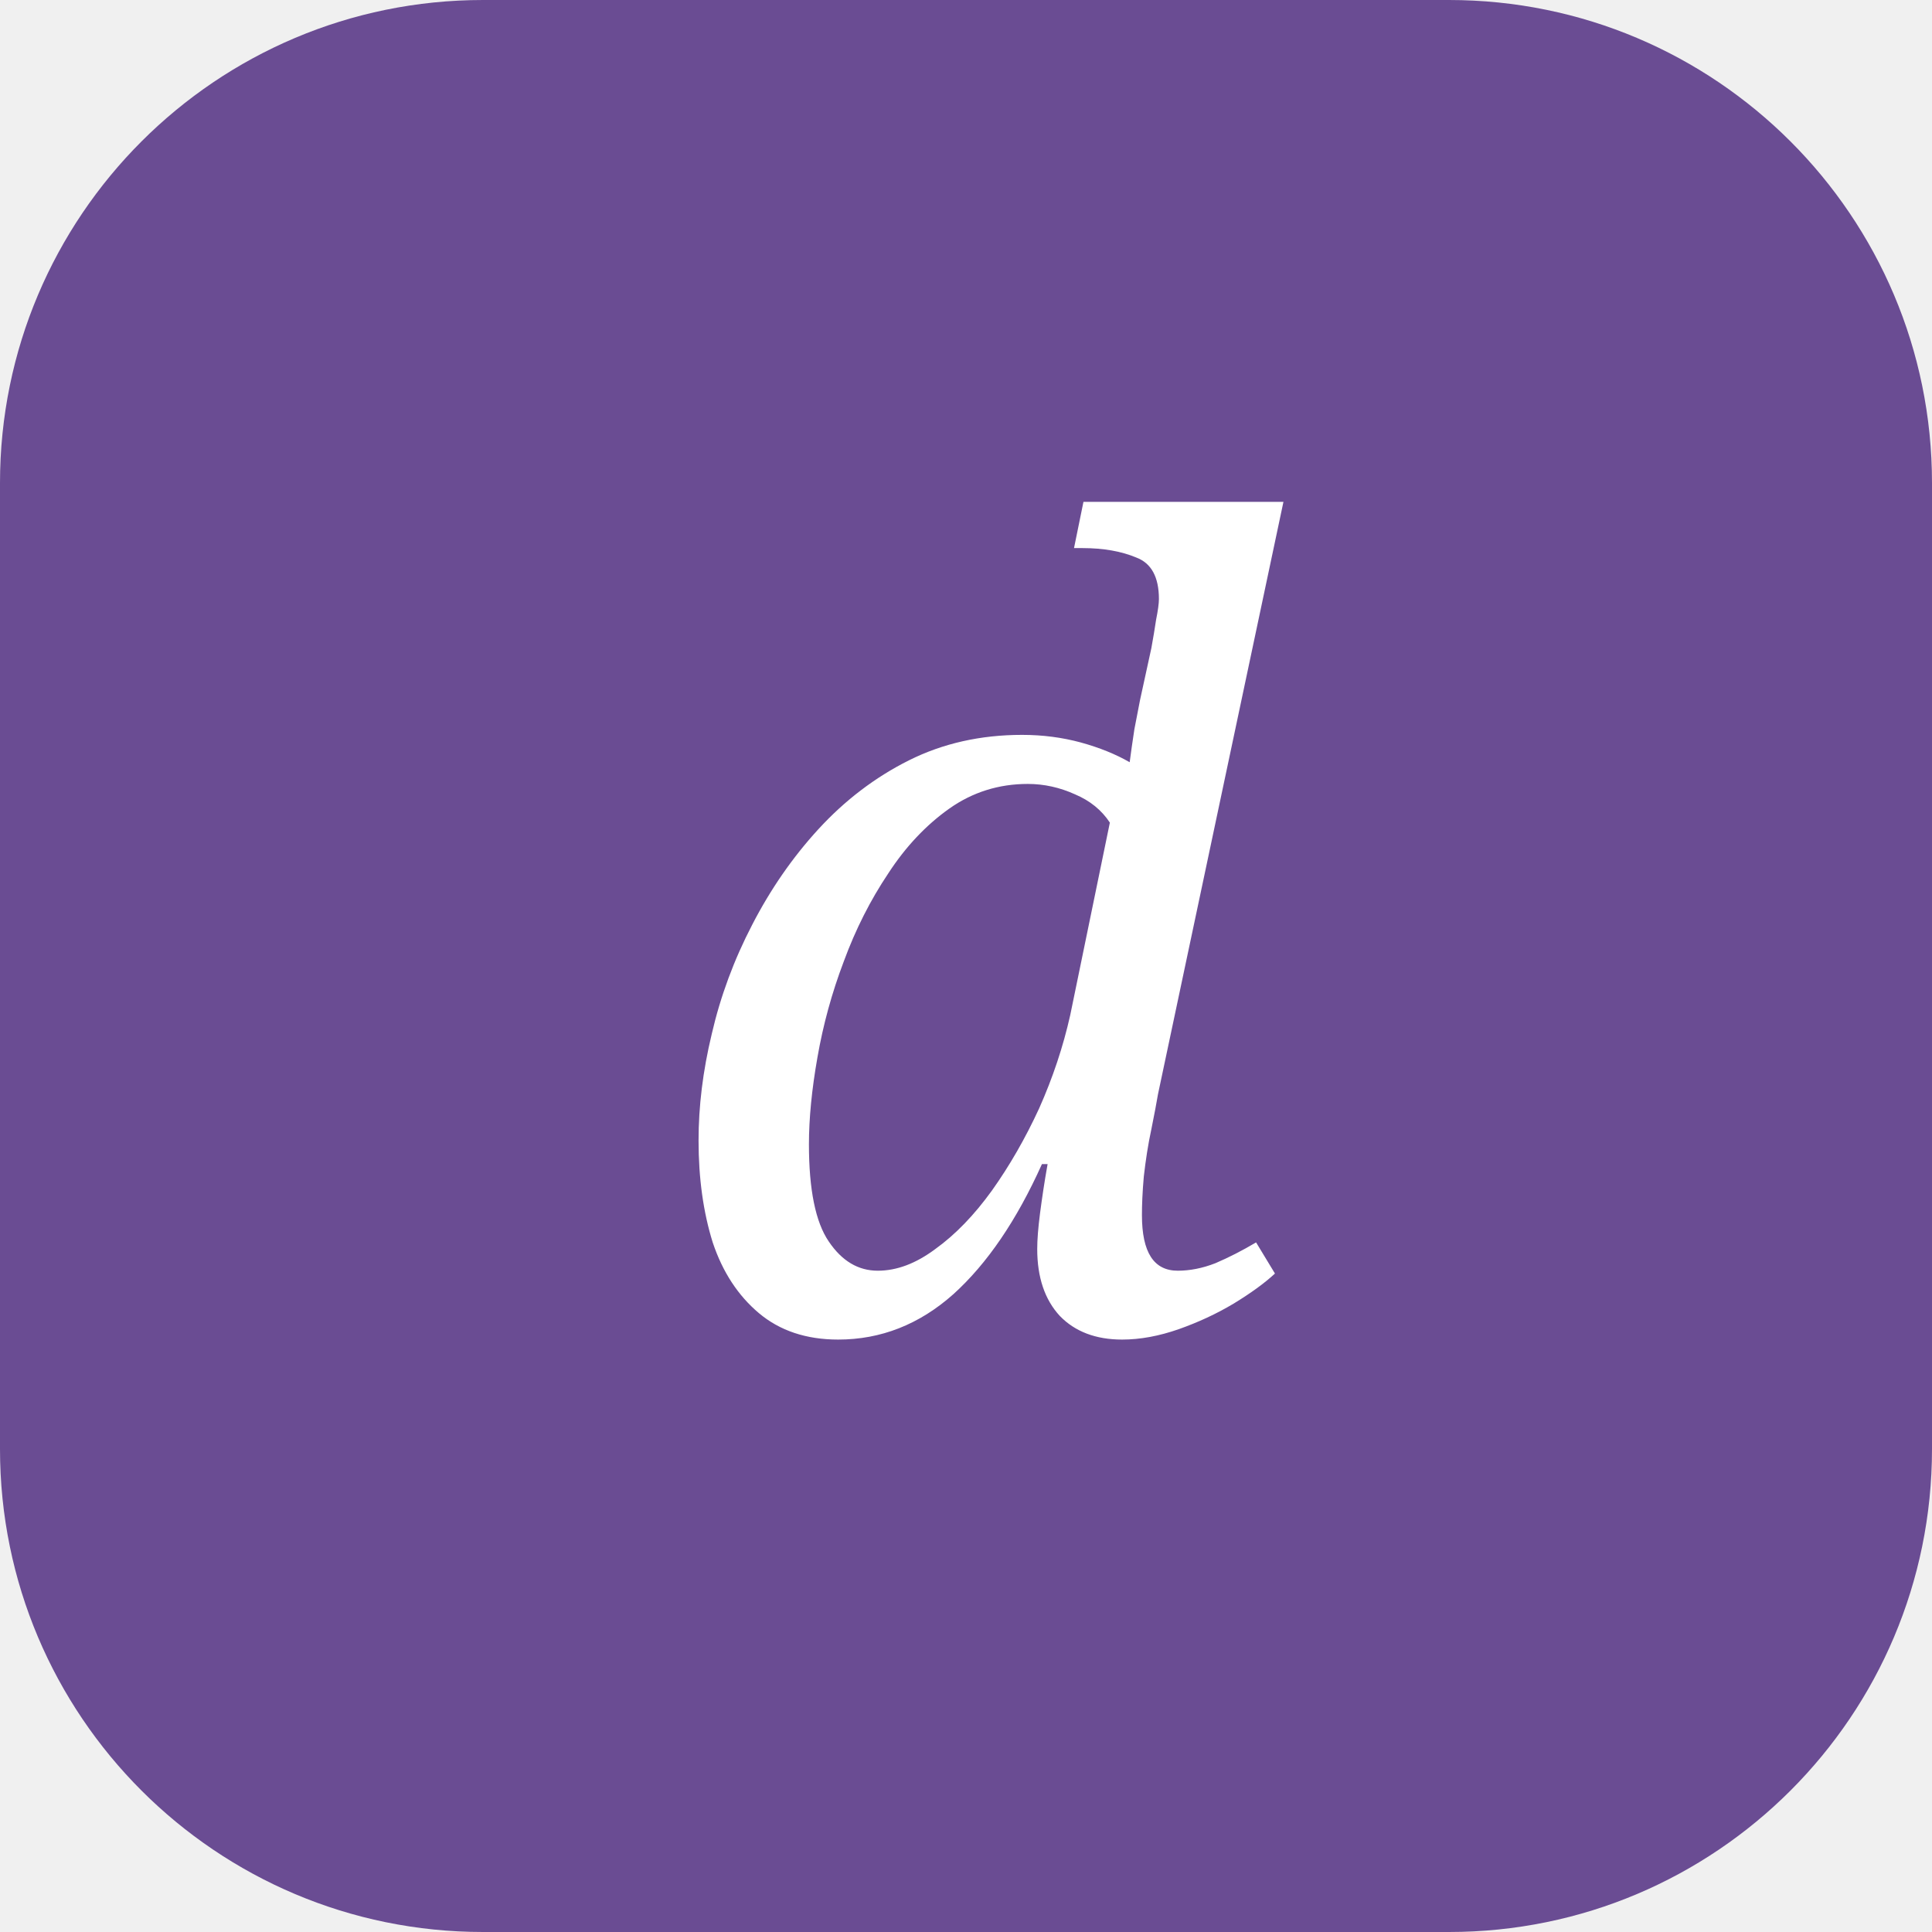
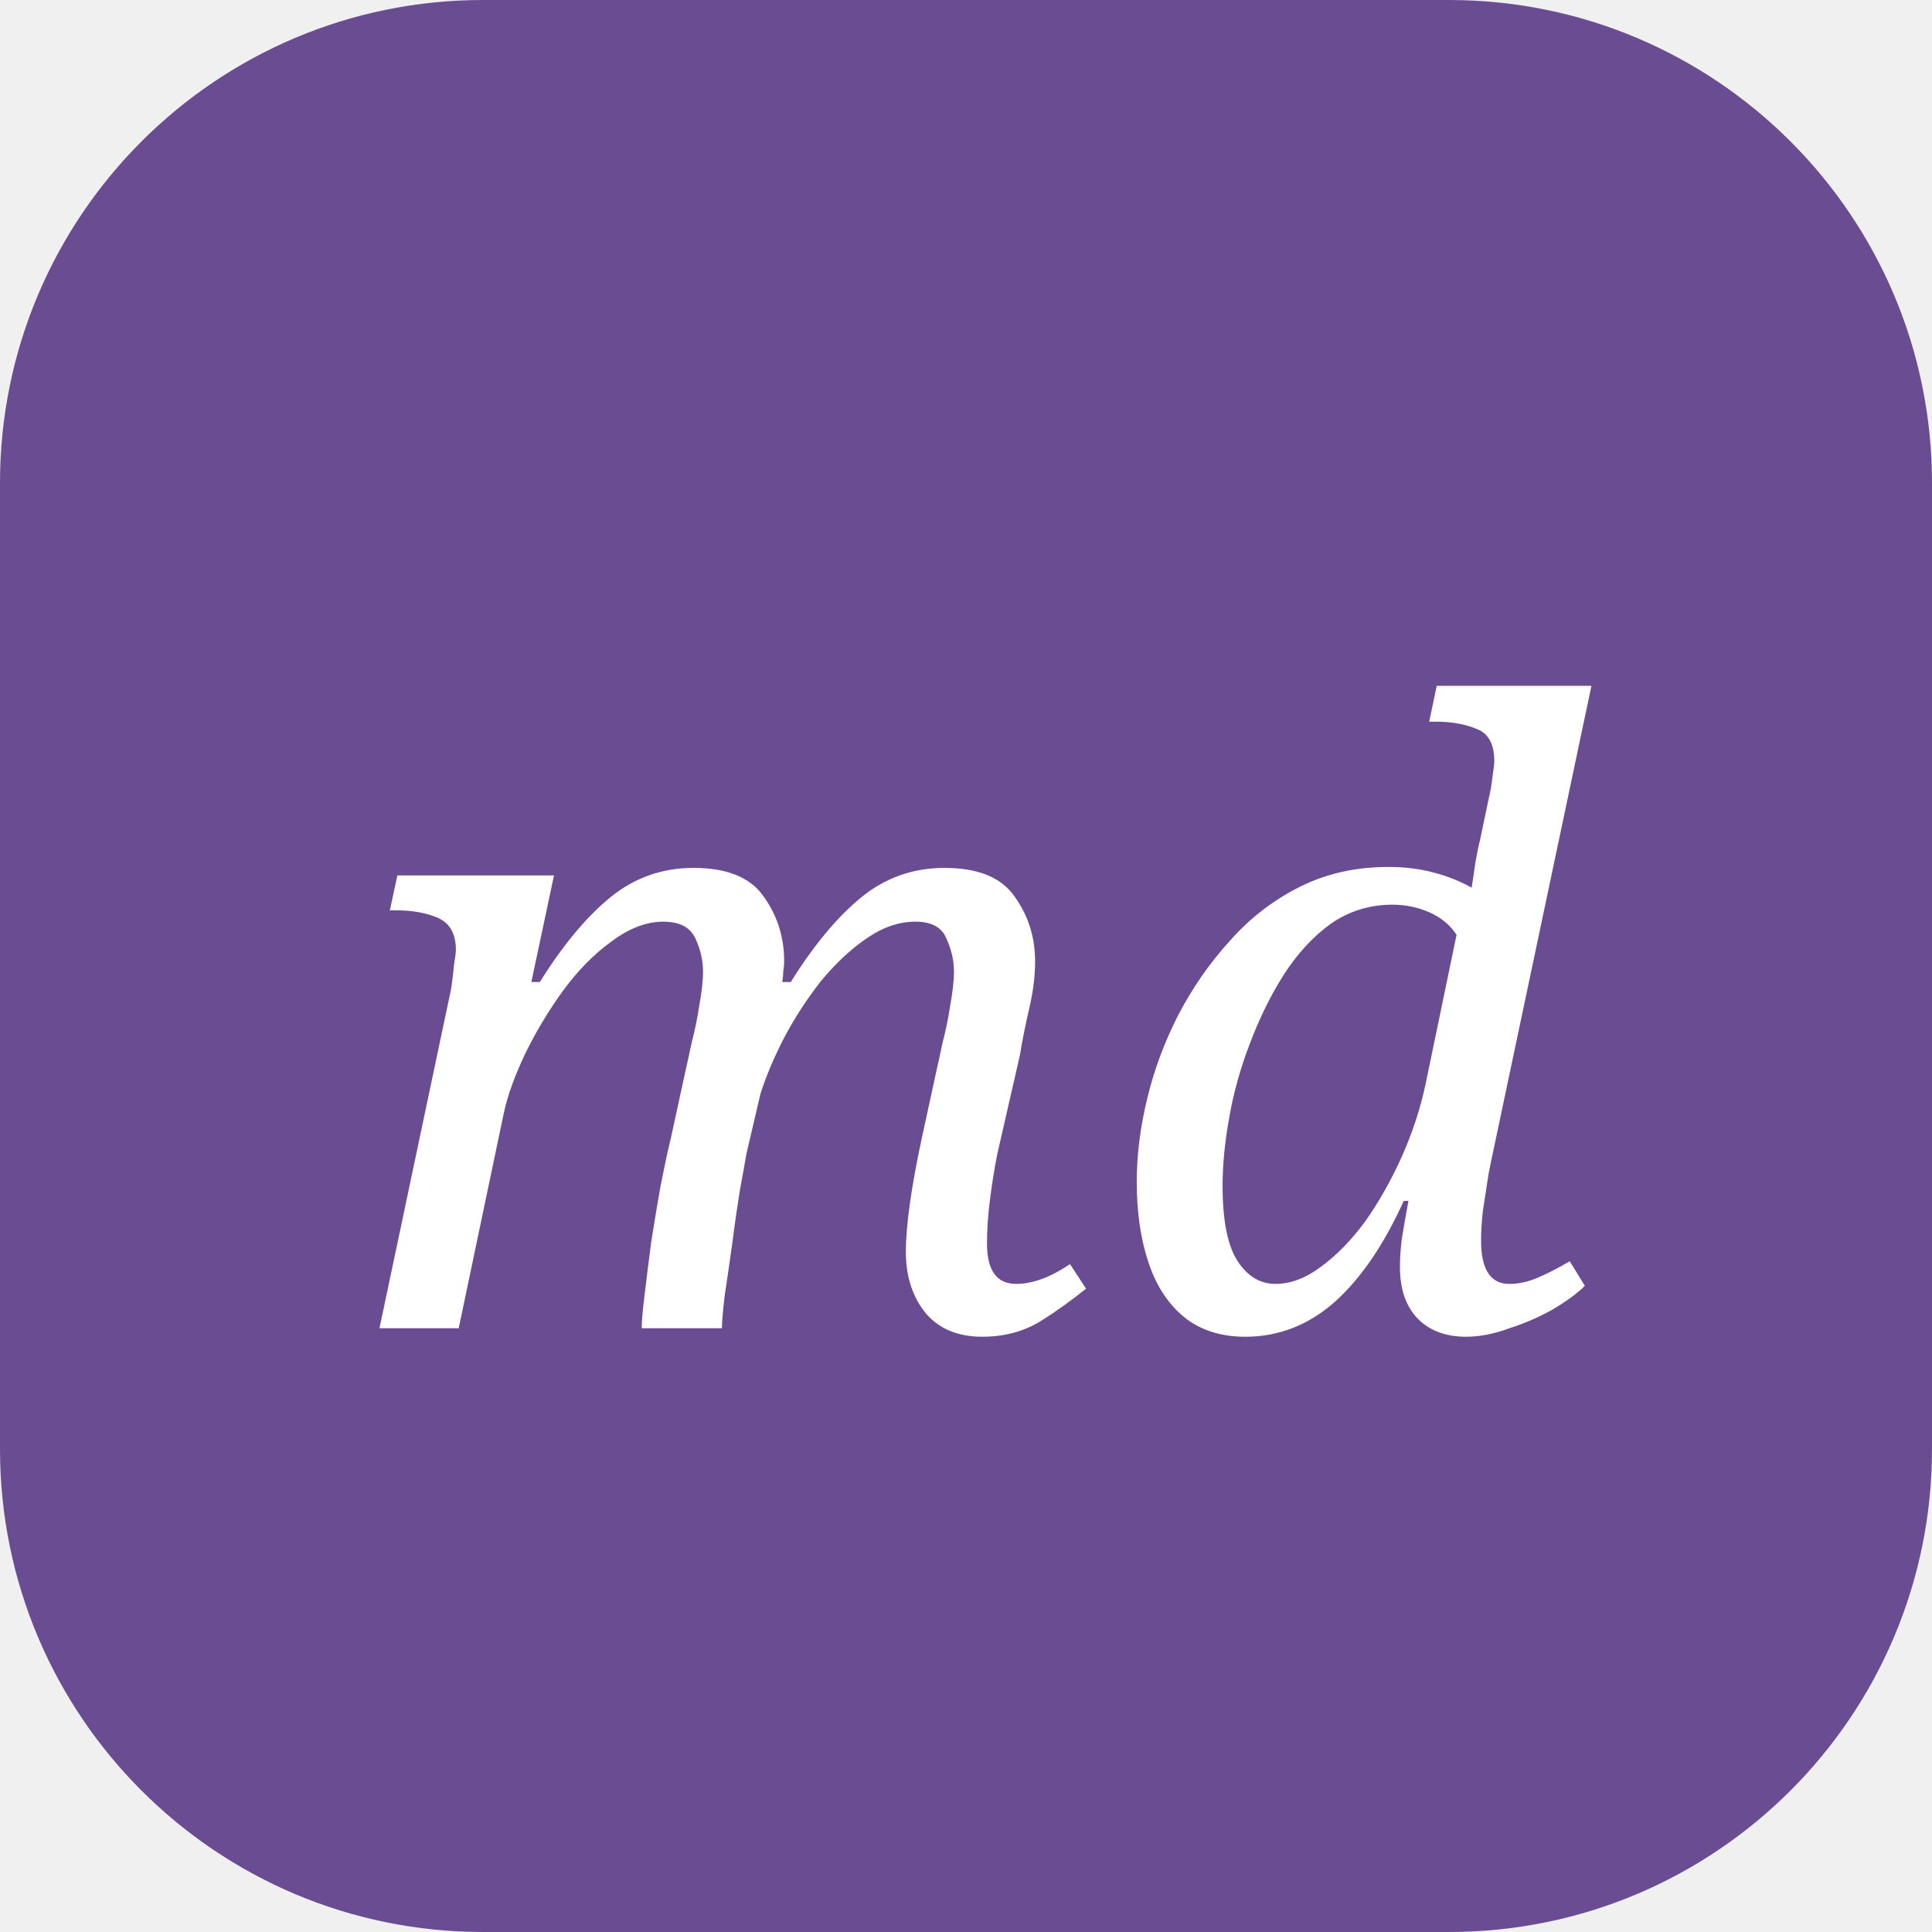
<svg xmlns="http://www.w3.org/2000/svg" viewBox="0 0 32 32">
  <rect width="32" height="32" rx="8" fill="#6A4C93" />
-   <text x="16" y="22" font-family="Georgia,serif" font-size="18" font-style="italic" fill="white" text-anchor="middle">d</text>
+   <text x="16" y="22" font-family="Georgia,serif" font-size="14" font-style="italic" fill="white" text-anchor="middle">md</text>
</svg>
